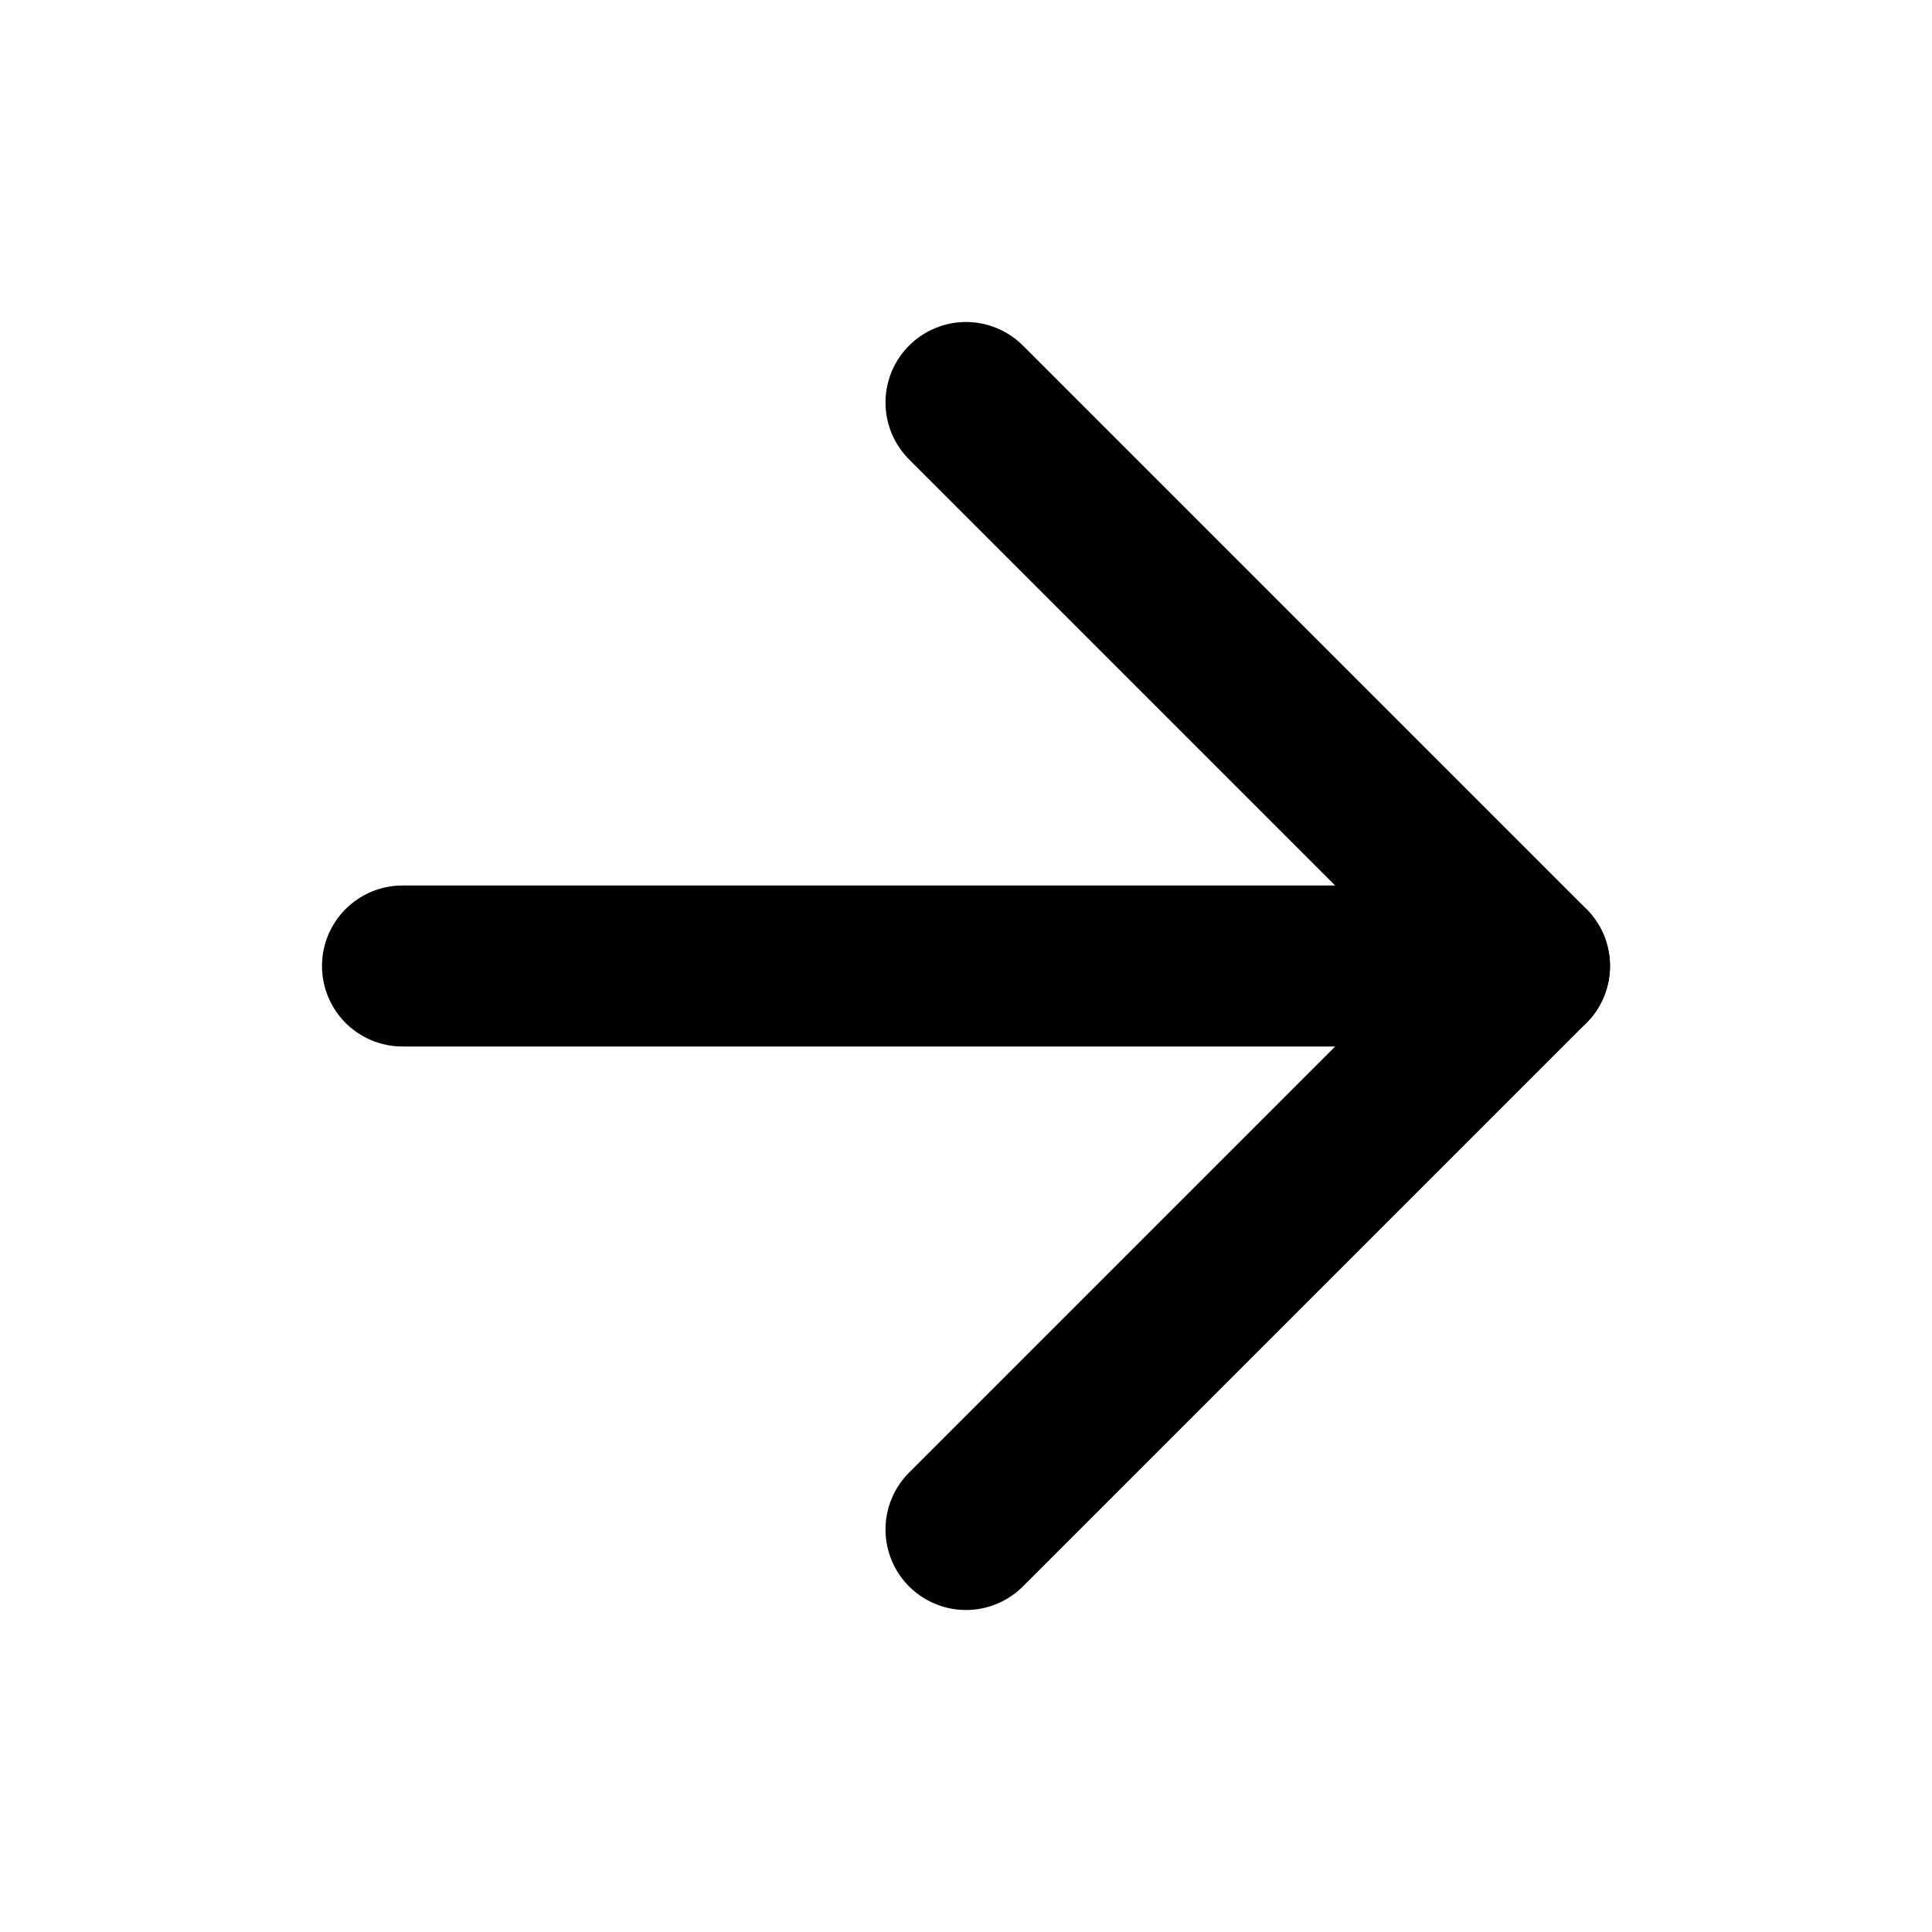
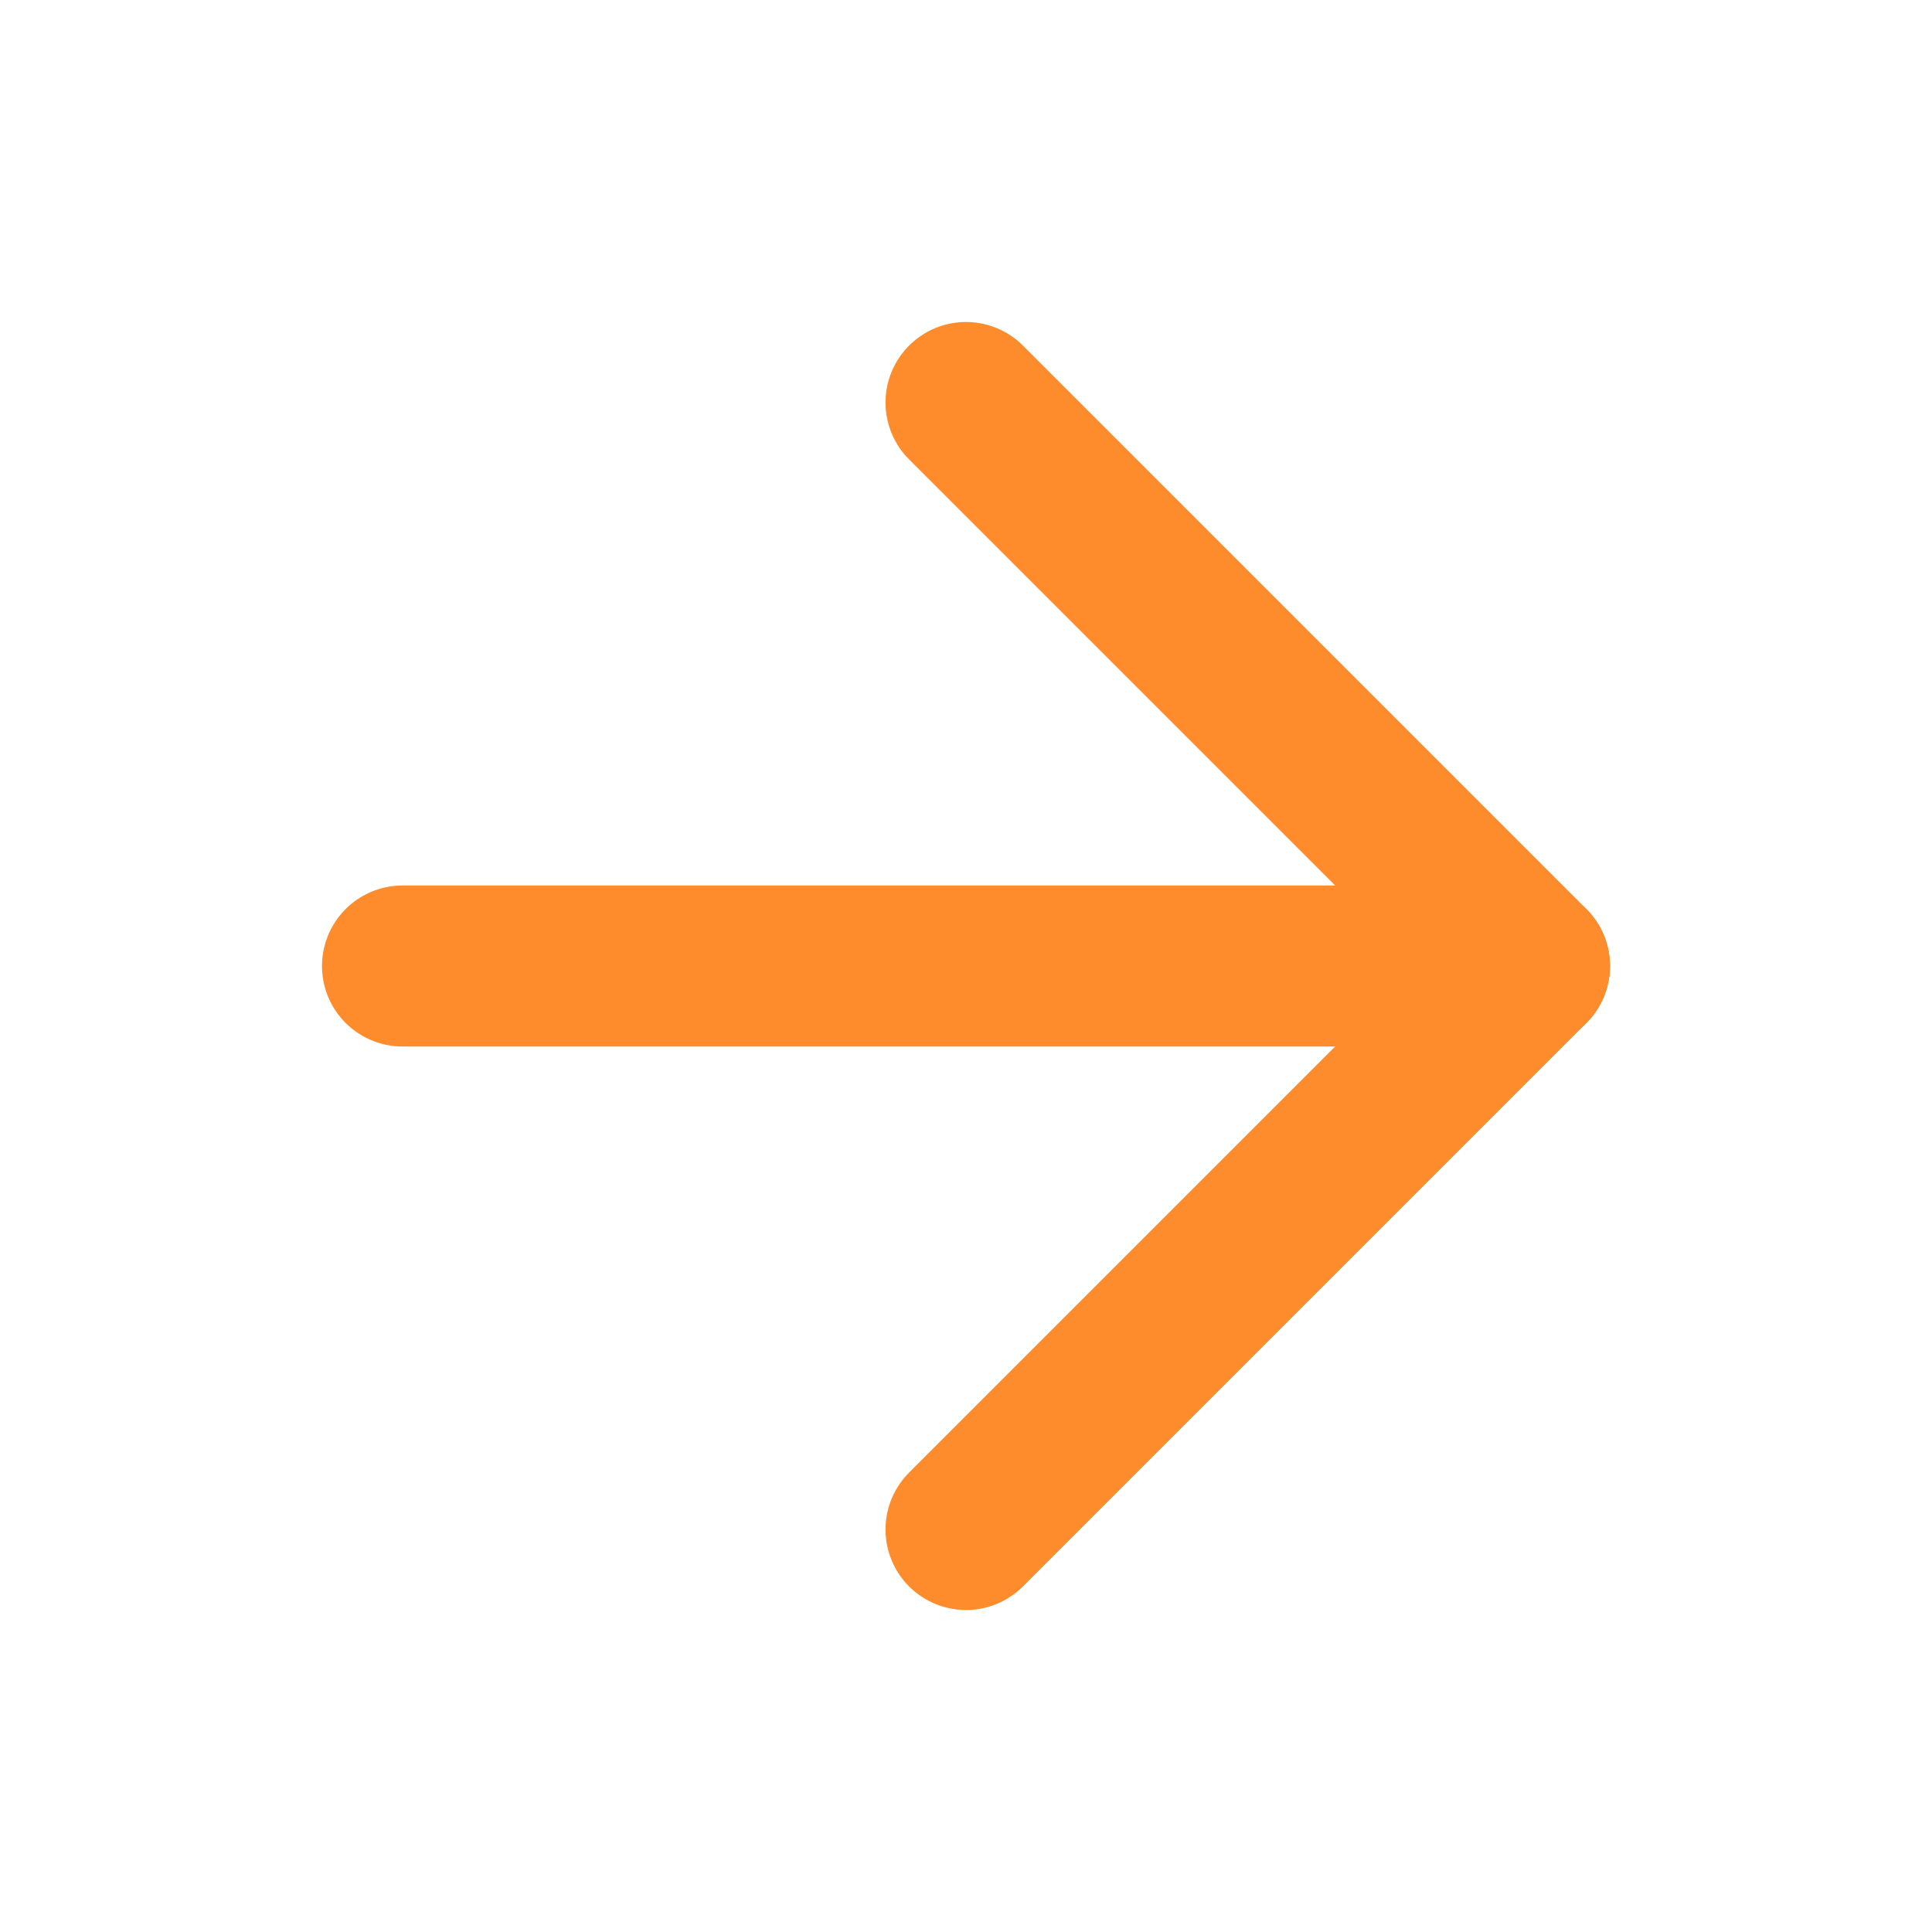
- <svg xmlns="http://www.w3.org/2000/svg" viewBox="0 0 24 24" fill="none" stroke="currentColor" stroke-width="2" stroke-linecap="round" stroke-linejoin="round">
+ <svg xmlns="http://www.w3.org/2000/svg" viewBox="0 0 24 24" fill="none" stroke="#FF8C2C" stroke-width="2" stroke-linecap="round" stroke-linejoin="round">
  <line x1="5" y1="12" x2="19" y2="12" />
  <polyline points="12 5 19 12 12 19" />
</svg>
